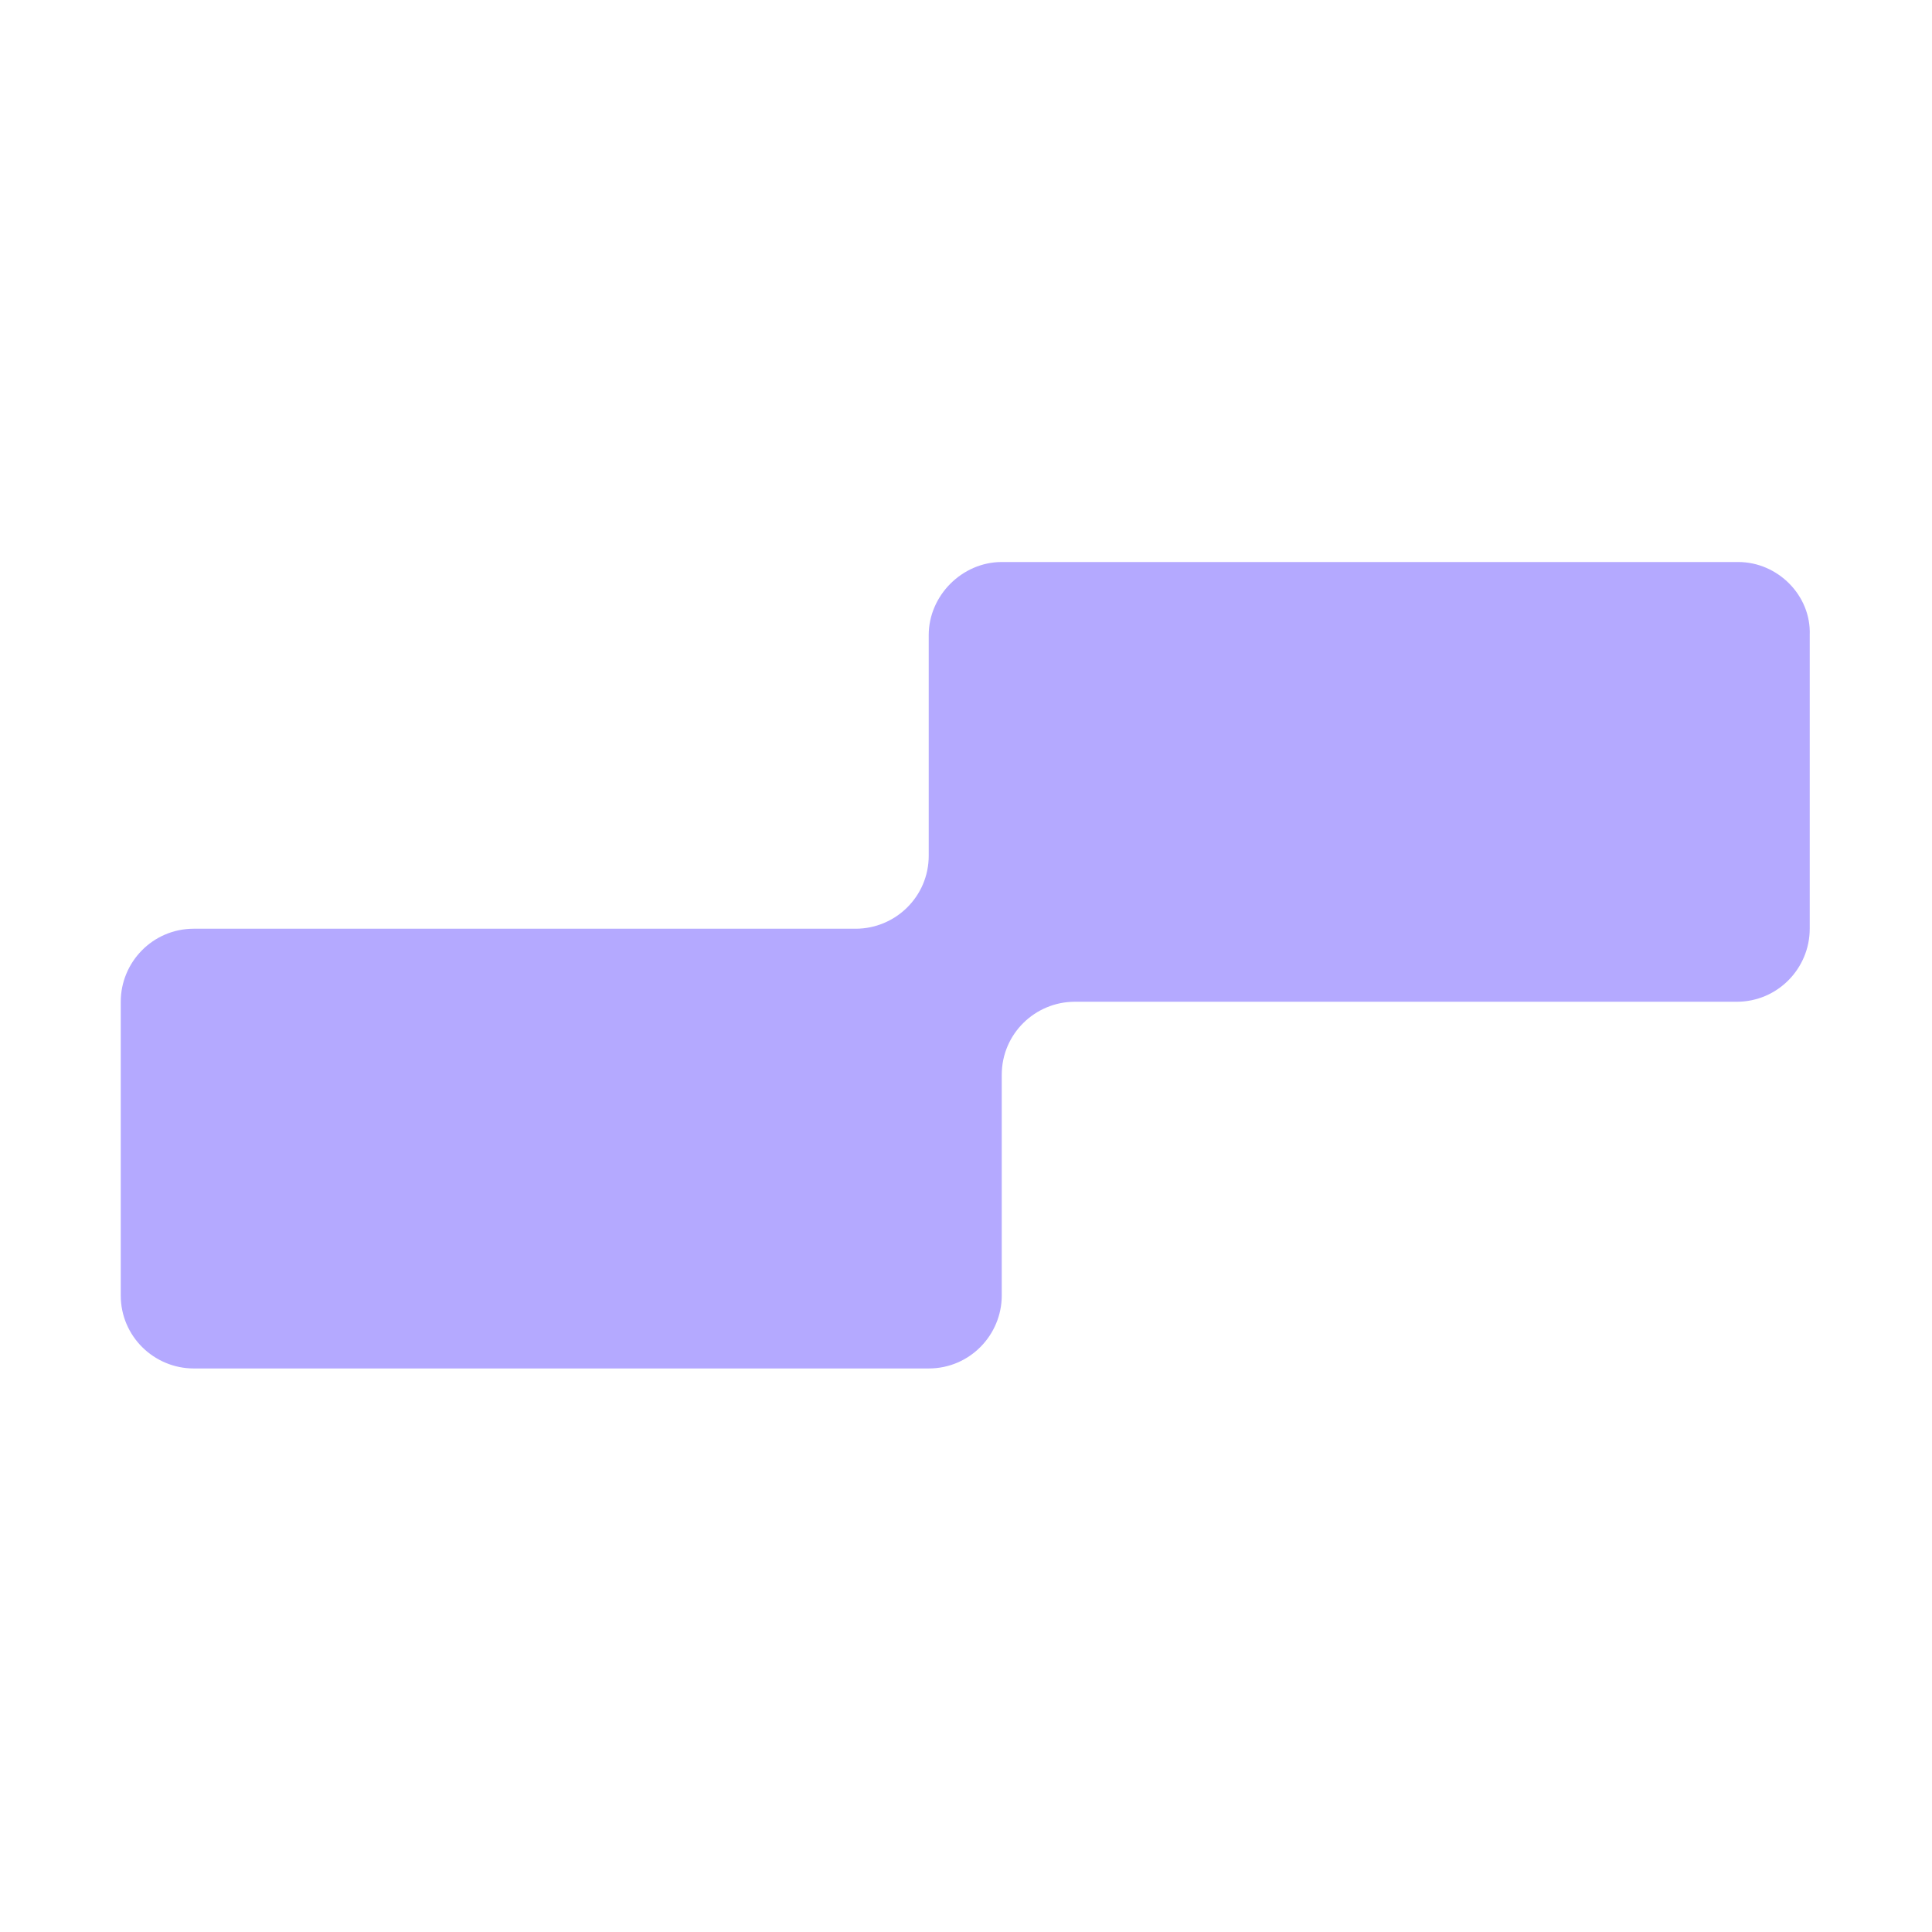
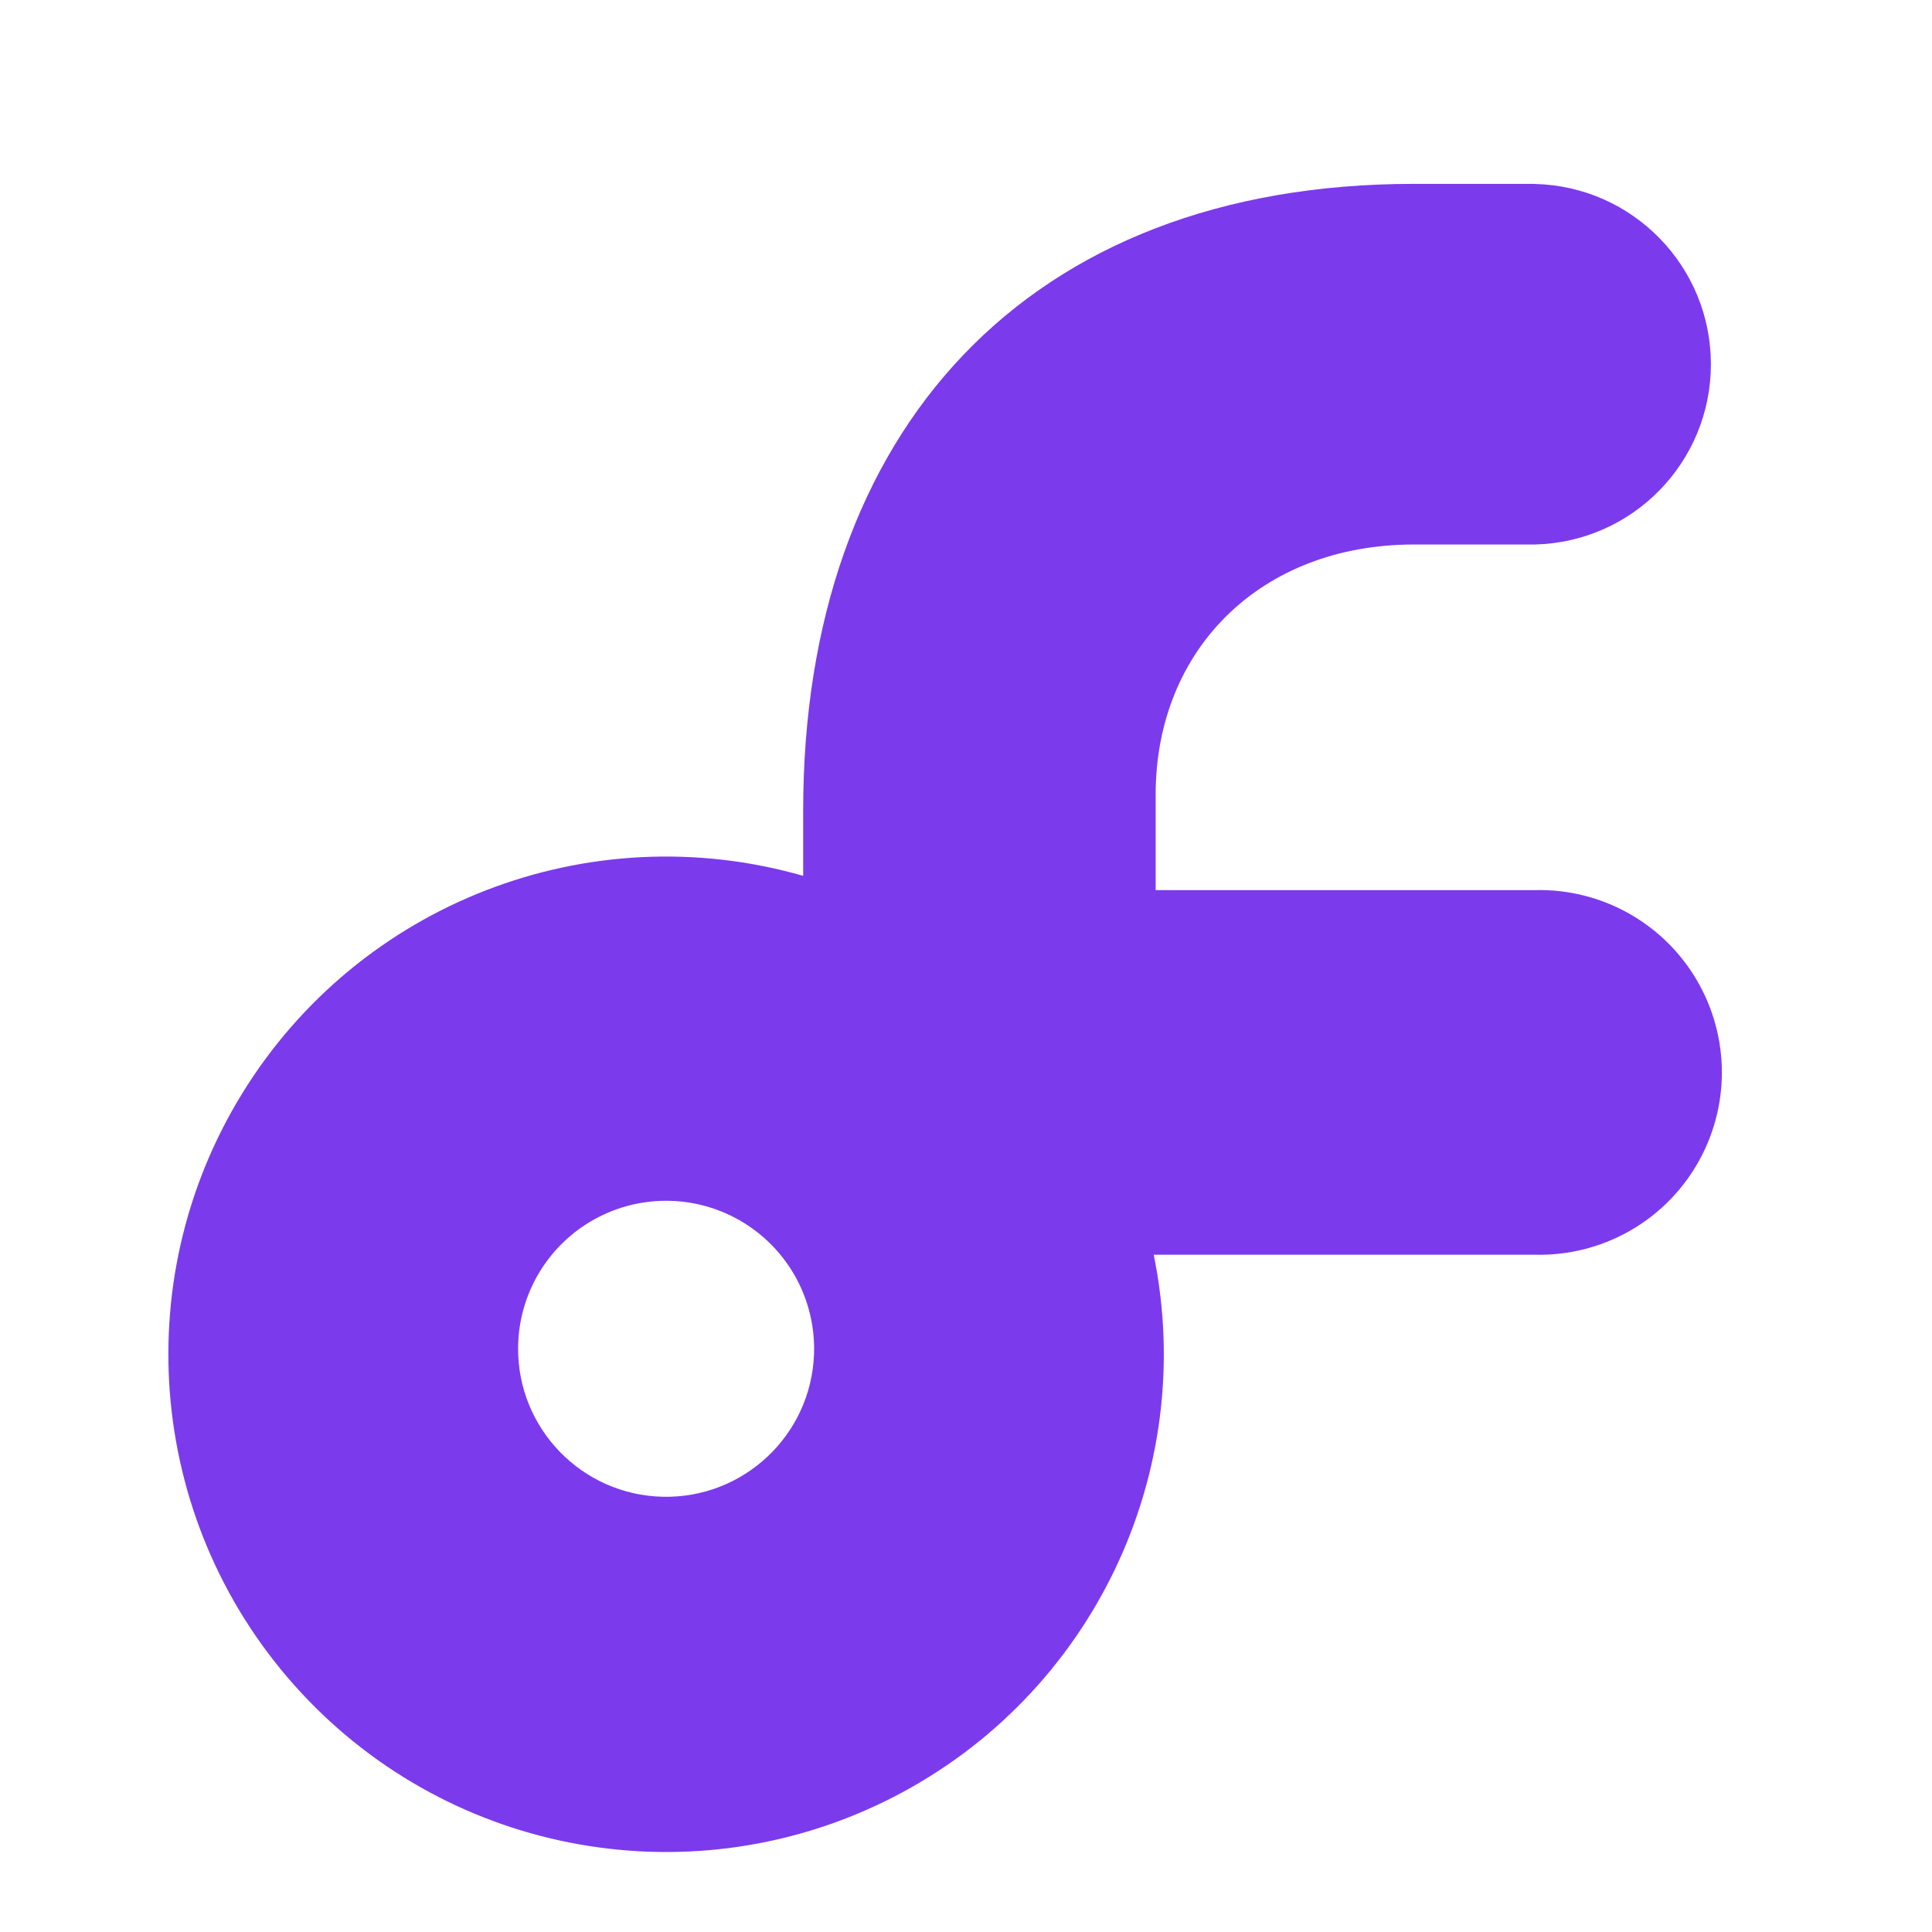
- <svg xmlns="http://www.w3.org/2000/svg" viewBox="0 0 16 16" width="16" height="16">
-   <g transform="translate(1, 1)">
-     <svg viewBox="0 0 111.1 53.1" width="14" height="14">
-       <path d="M106.2,0h-48.3C55.3,0,53.1,2.2,53.1,4.8v14.5c0,2.7-2.2,4.8-4.8,4.8H4.8c-2.7,0-4.8,2.2-4.8,4.8v19.3c0,2.7,2.2,4.8,4.8,4.8h48.3c2.7,0,4.8-2.2,4.8-4.8v-14.5c0-2.7,2.2-4.8,4.8-4.8h43.5c2.7,0,4.8-2.2,4.8-4.8V4.8C111.1,2.2,108.9,0,106.3,0h0Z" fill="#b4a9ff" />
-     </svg>
-   </g>
+ <svg xmlns="http://www.w3.org/2000/svg" width="16" height="16" viewBox="3 3 18 18">
+   <path fill-rule="evenodd" fill="#7C3AED" d="m17.301,4.713l-1.127,0c-3.61,0 -5.691,2.305 -5.691,5.84l0,0.607a4.637,4.637 0 1 0 3.266,3.53l3.553,0a1.699,1.699 0 1 0 0,-3.397l-3.535,0l0,-0.889c0,-1.353 0.978,-2.331 2.407,-2.331l1.127,0a1.68,1.68 0 0 0 0,-3.359zm-6.717,10.905a1.379,1.379 0 1 0 -2.757,-0.061a1.379,1.379 0 0 0 2.757,0.061z" clip-rule="evenodd" />
</svg>
